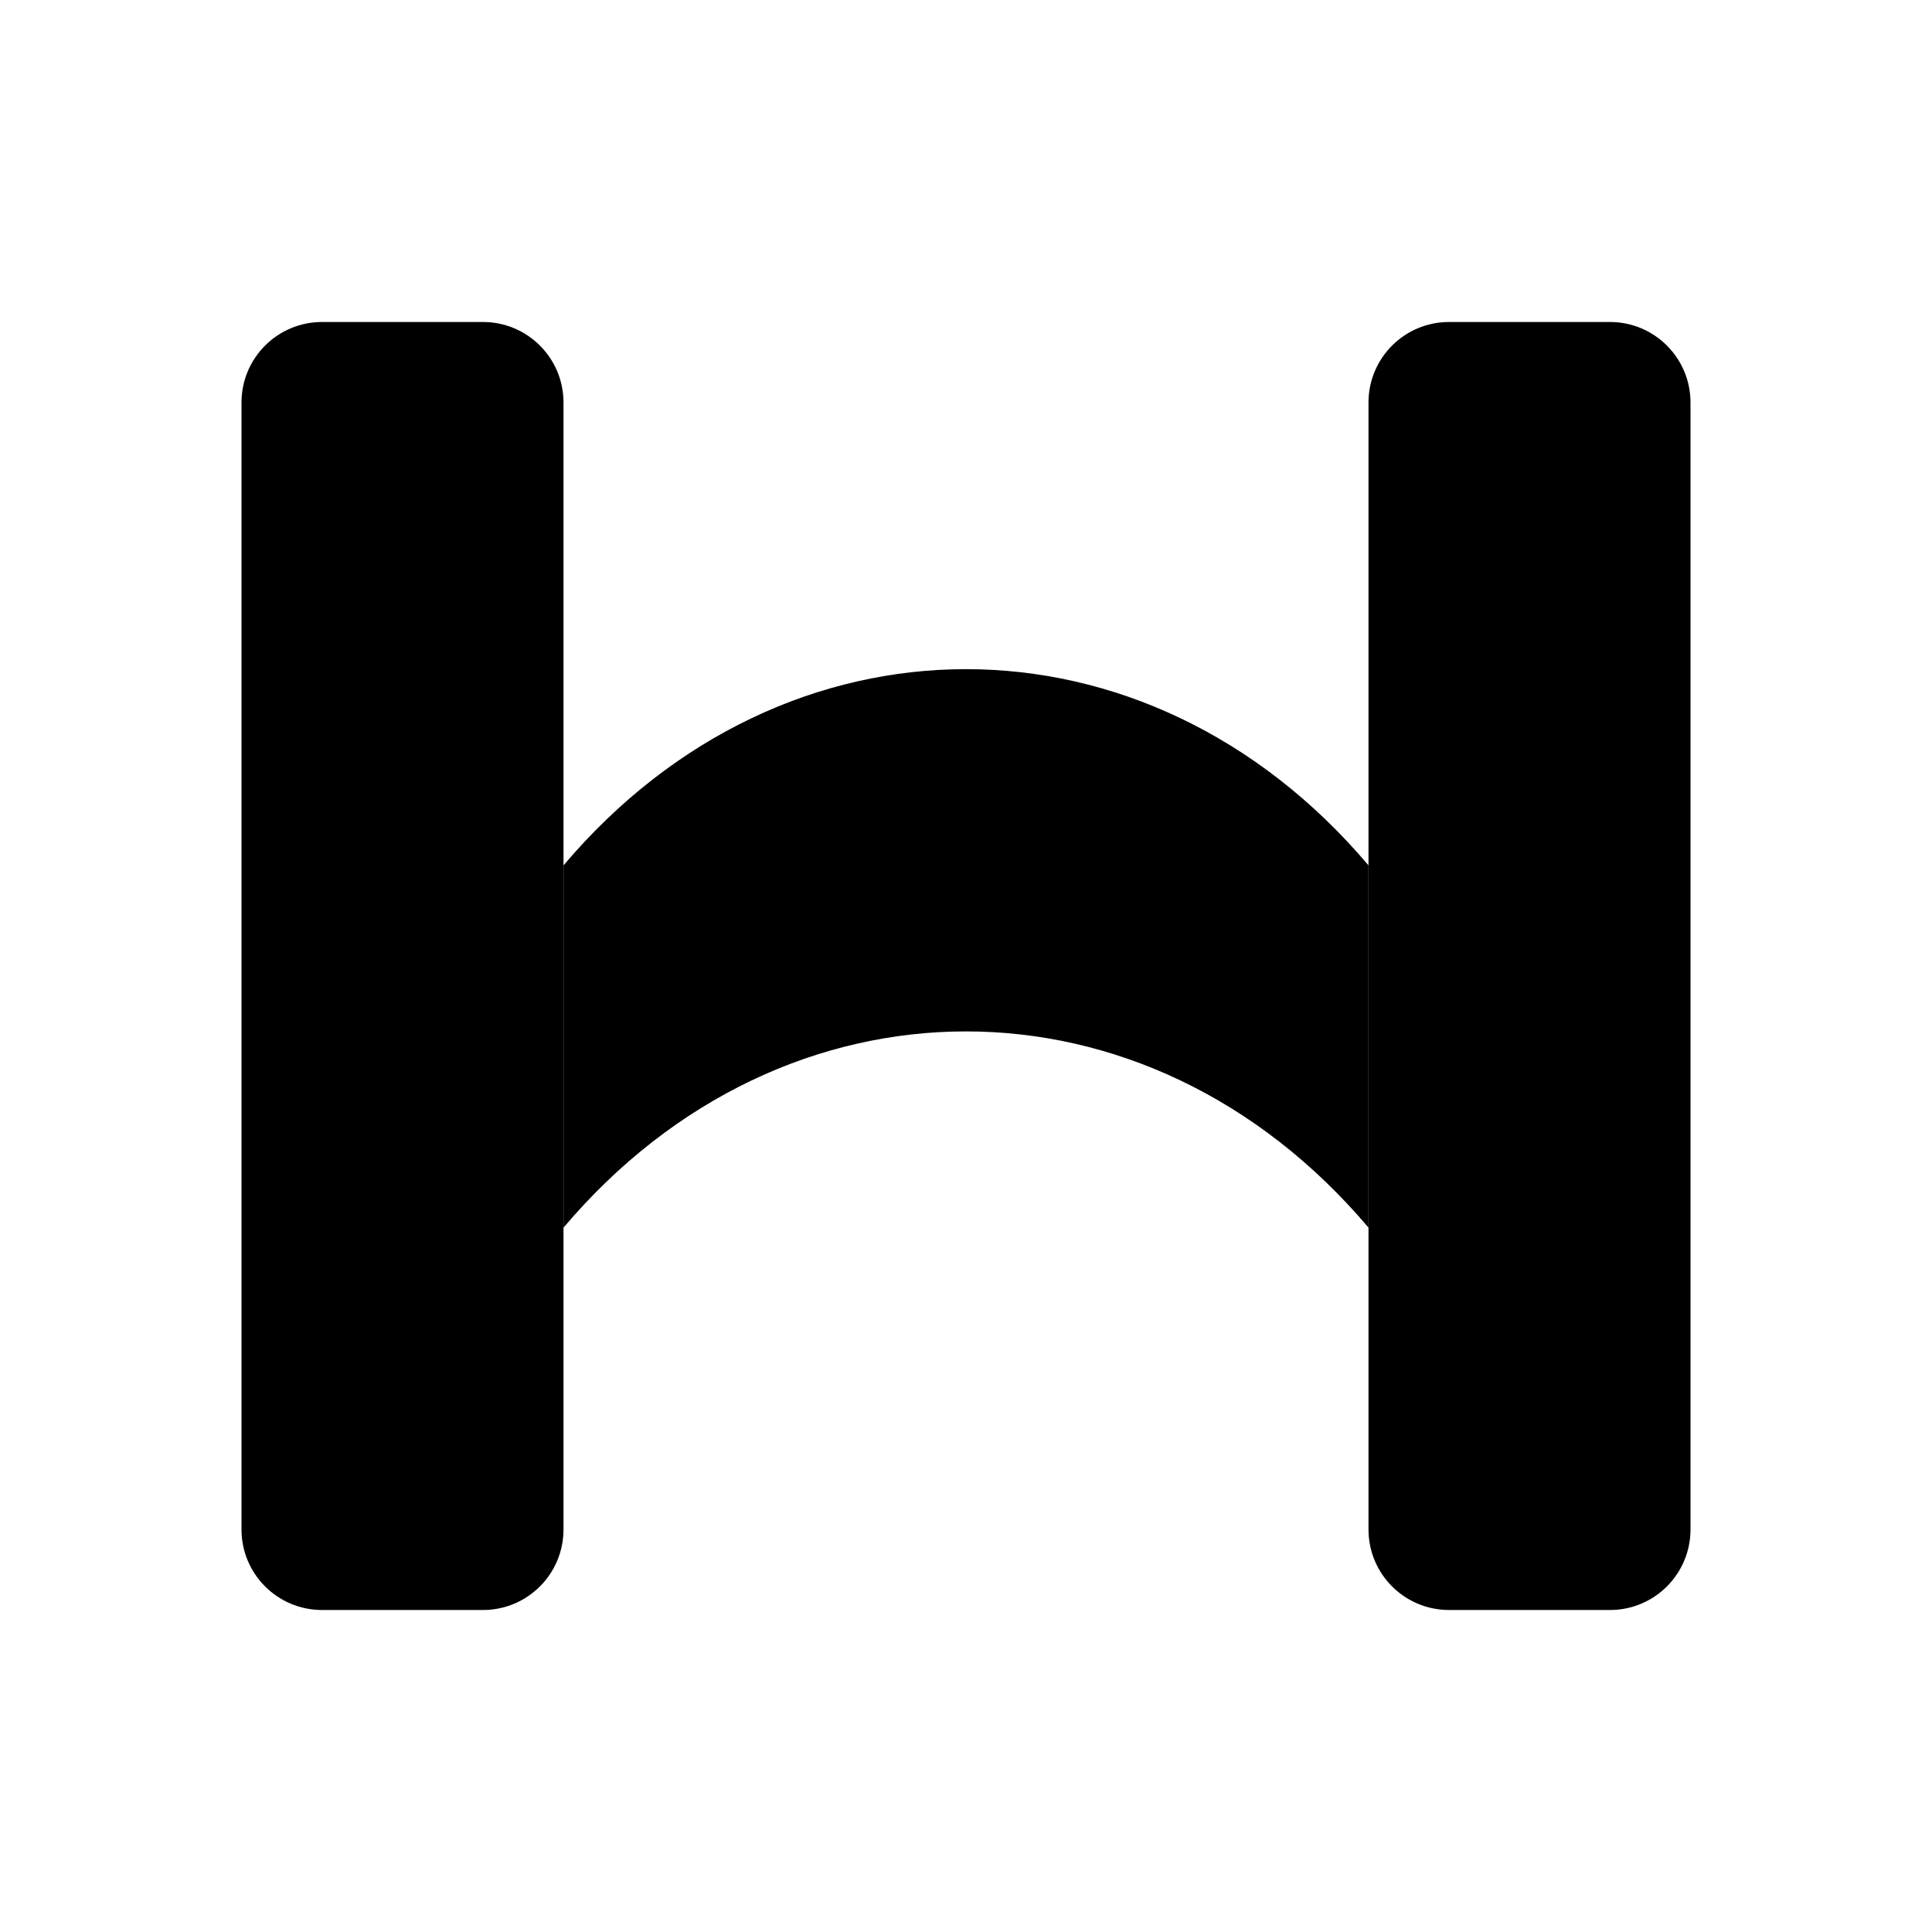
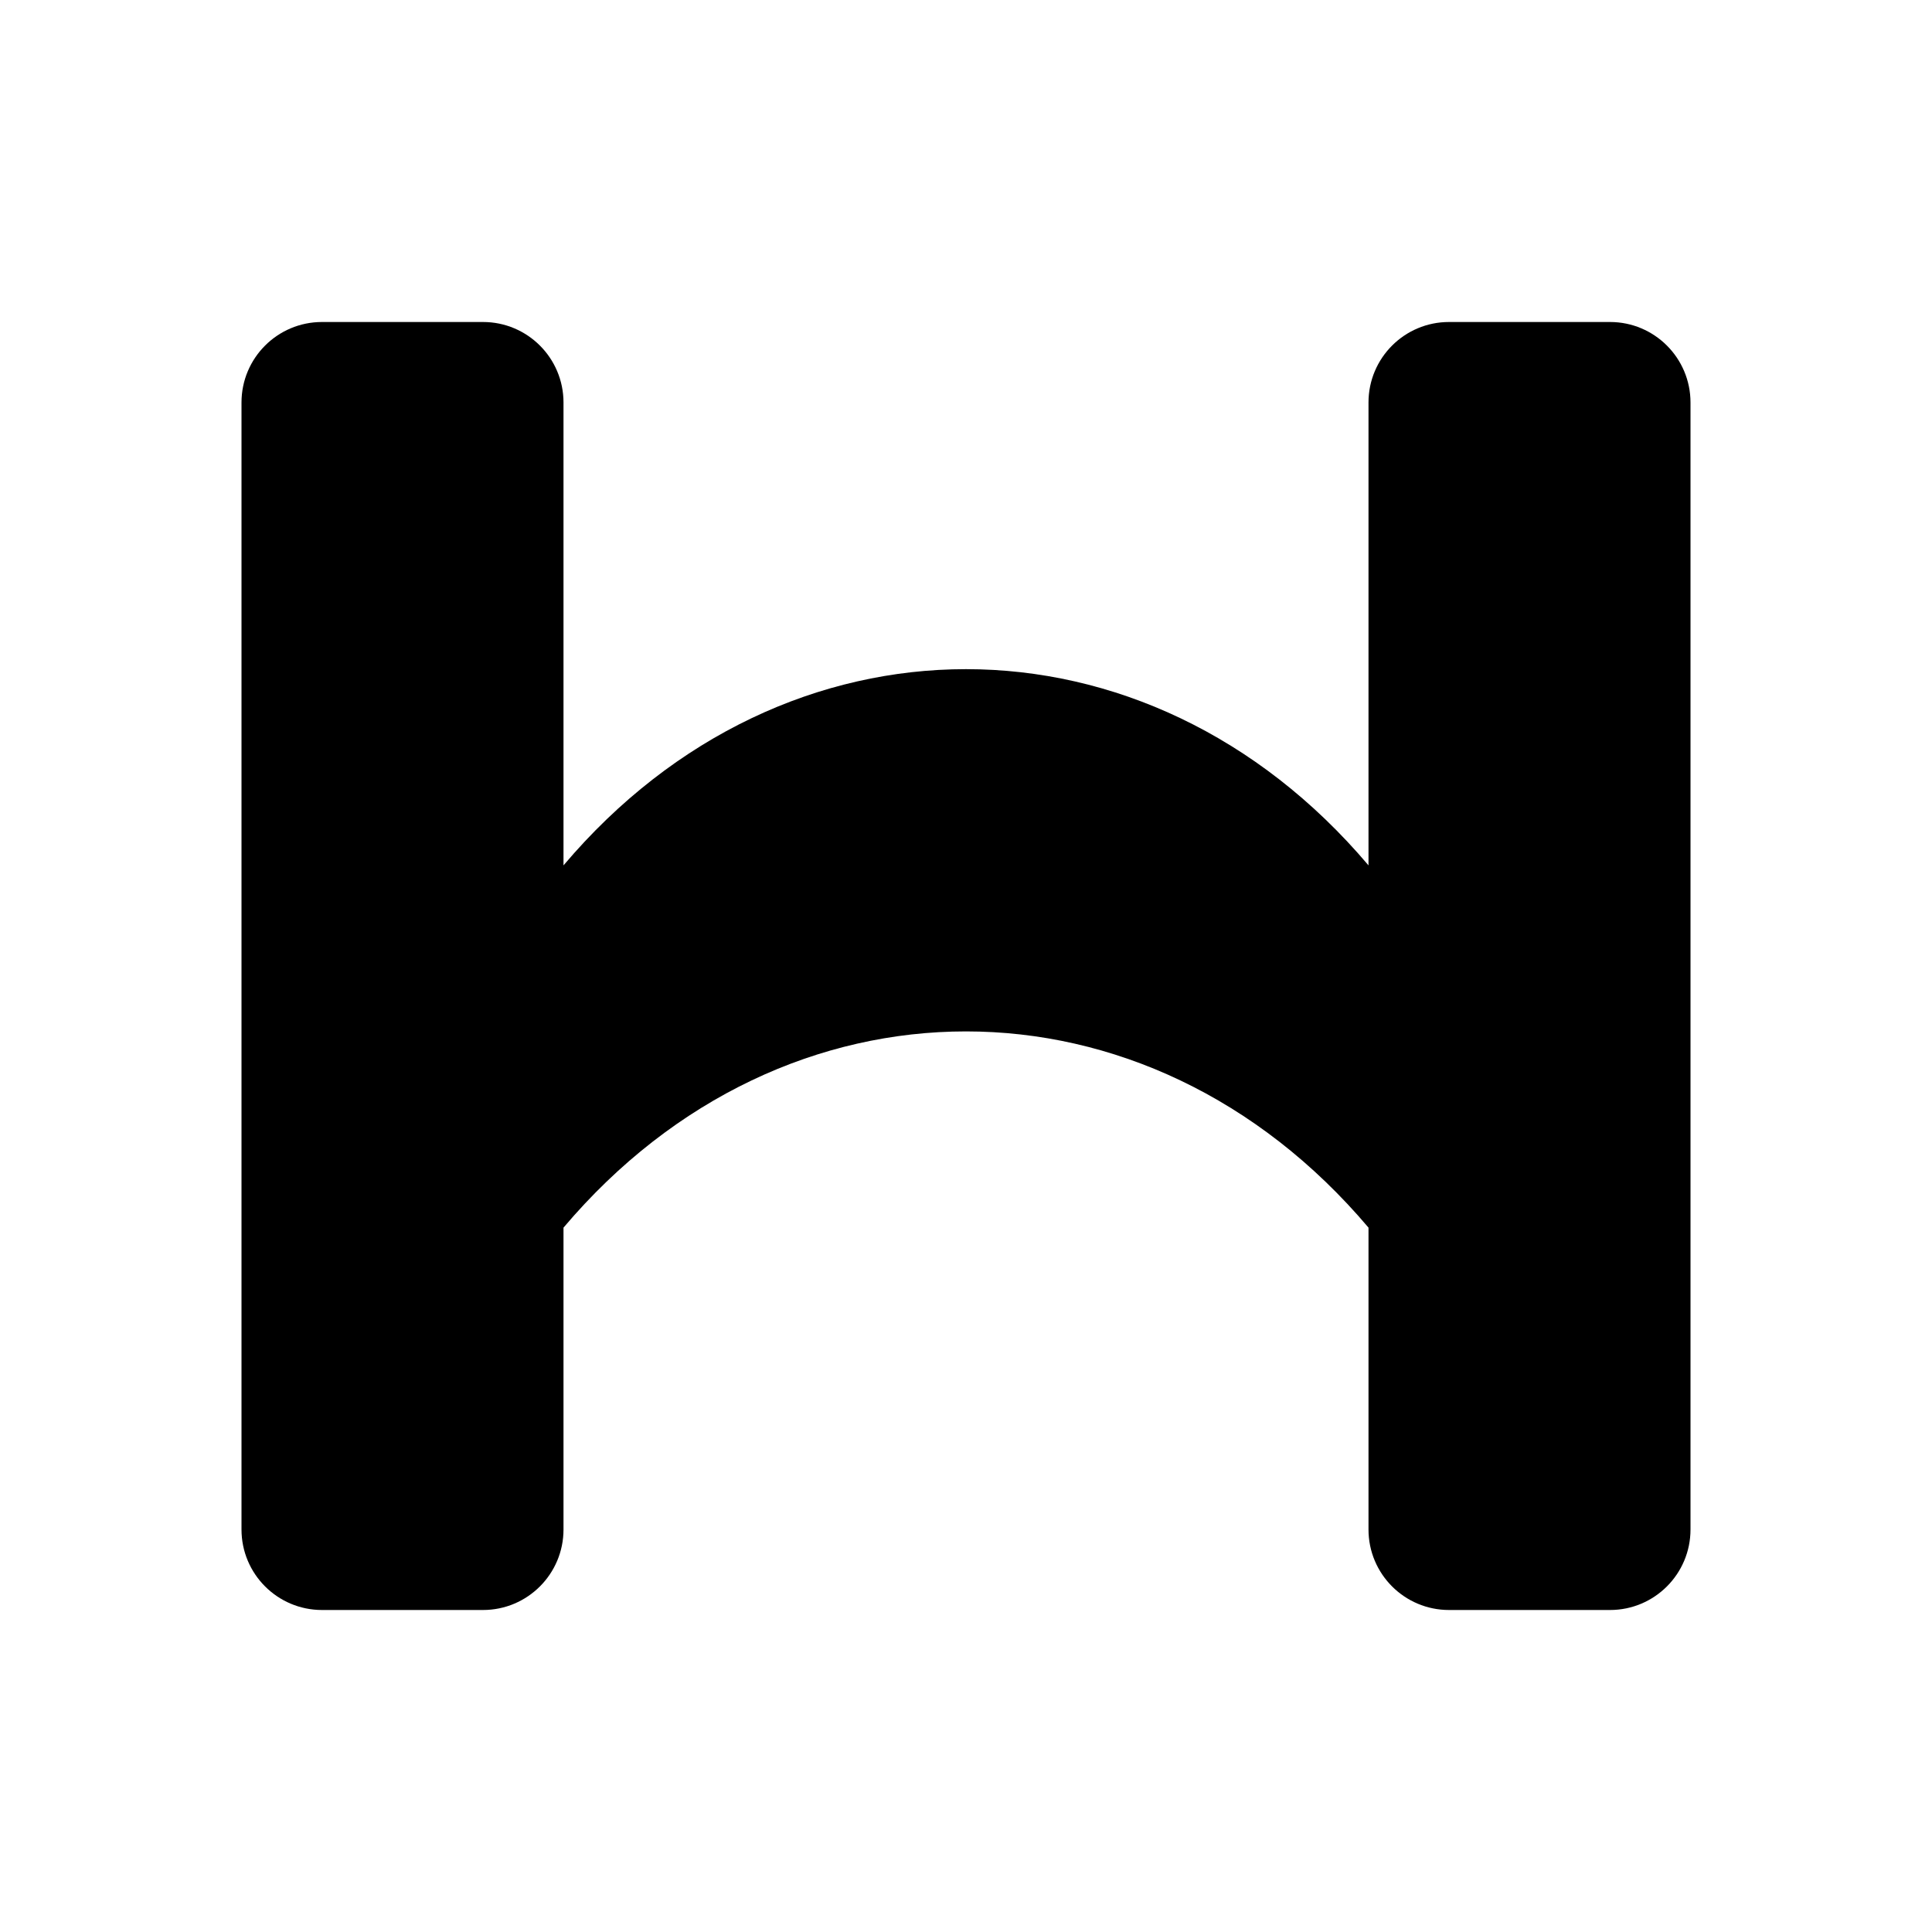
<svg xmlns="http://www.w3.org/2000/svg" viewBox="0 0 96 96" fill="#000000" role="img" aria-labelledby="title desc">
-   <rect x="12" y="16" width="16" height="64" rx="4" />
-   <rect x="68" y="16" width="16" height="64" rx="4" />
-   <path d="M28 43C39 30 57 30 68 43V61C57 48 39 48 28 61Z" />
+   <path d="M16 16H24A4 4 0 0 1 28 20V43C39 30 57 30 68 43V20A4 4 0 0 1 72 16H80A4 4 0 0 1 84 20V76A4 4 0 0 1 80 80H72A4 4 0 0 1 68 76V61C57 48 39 48 28 61V76A4 4 0 0 1 24 80H16A4 4 0 0 1 12 76V20A4 4 0 0 1 16 16Z" />
</svg>
